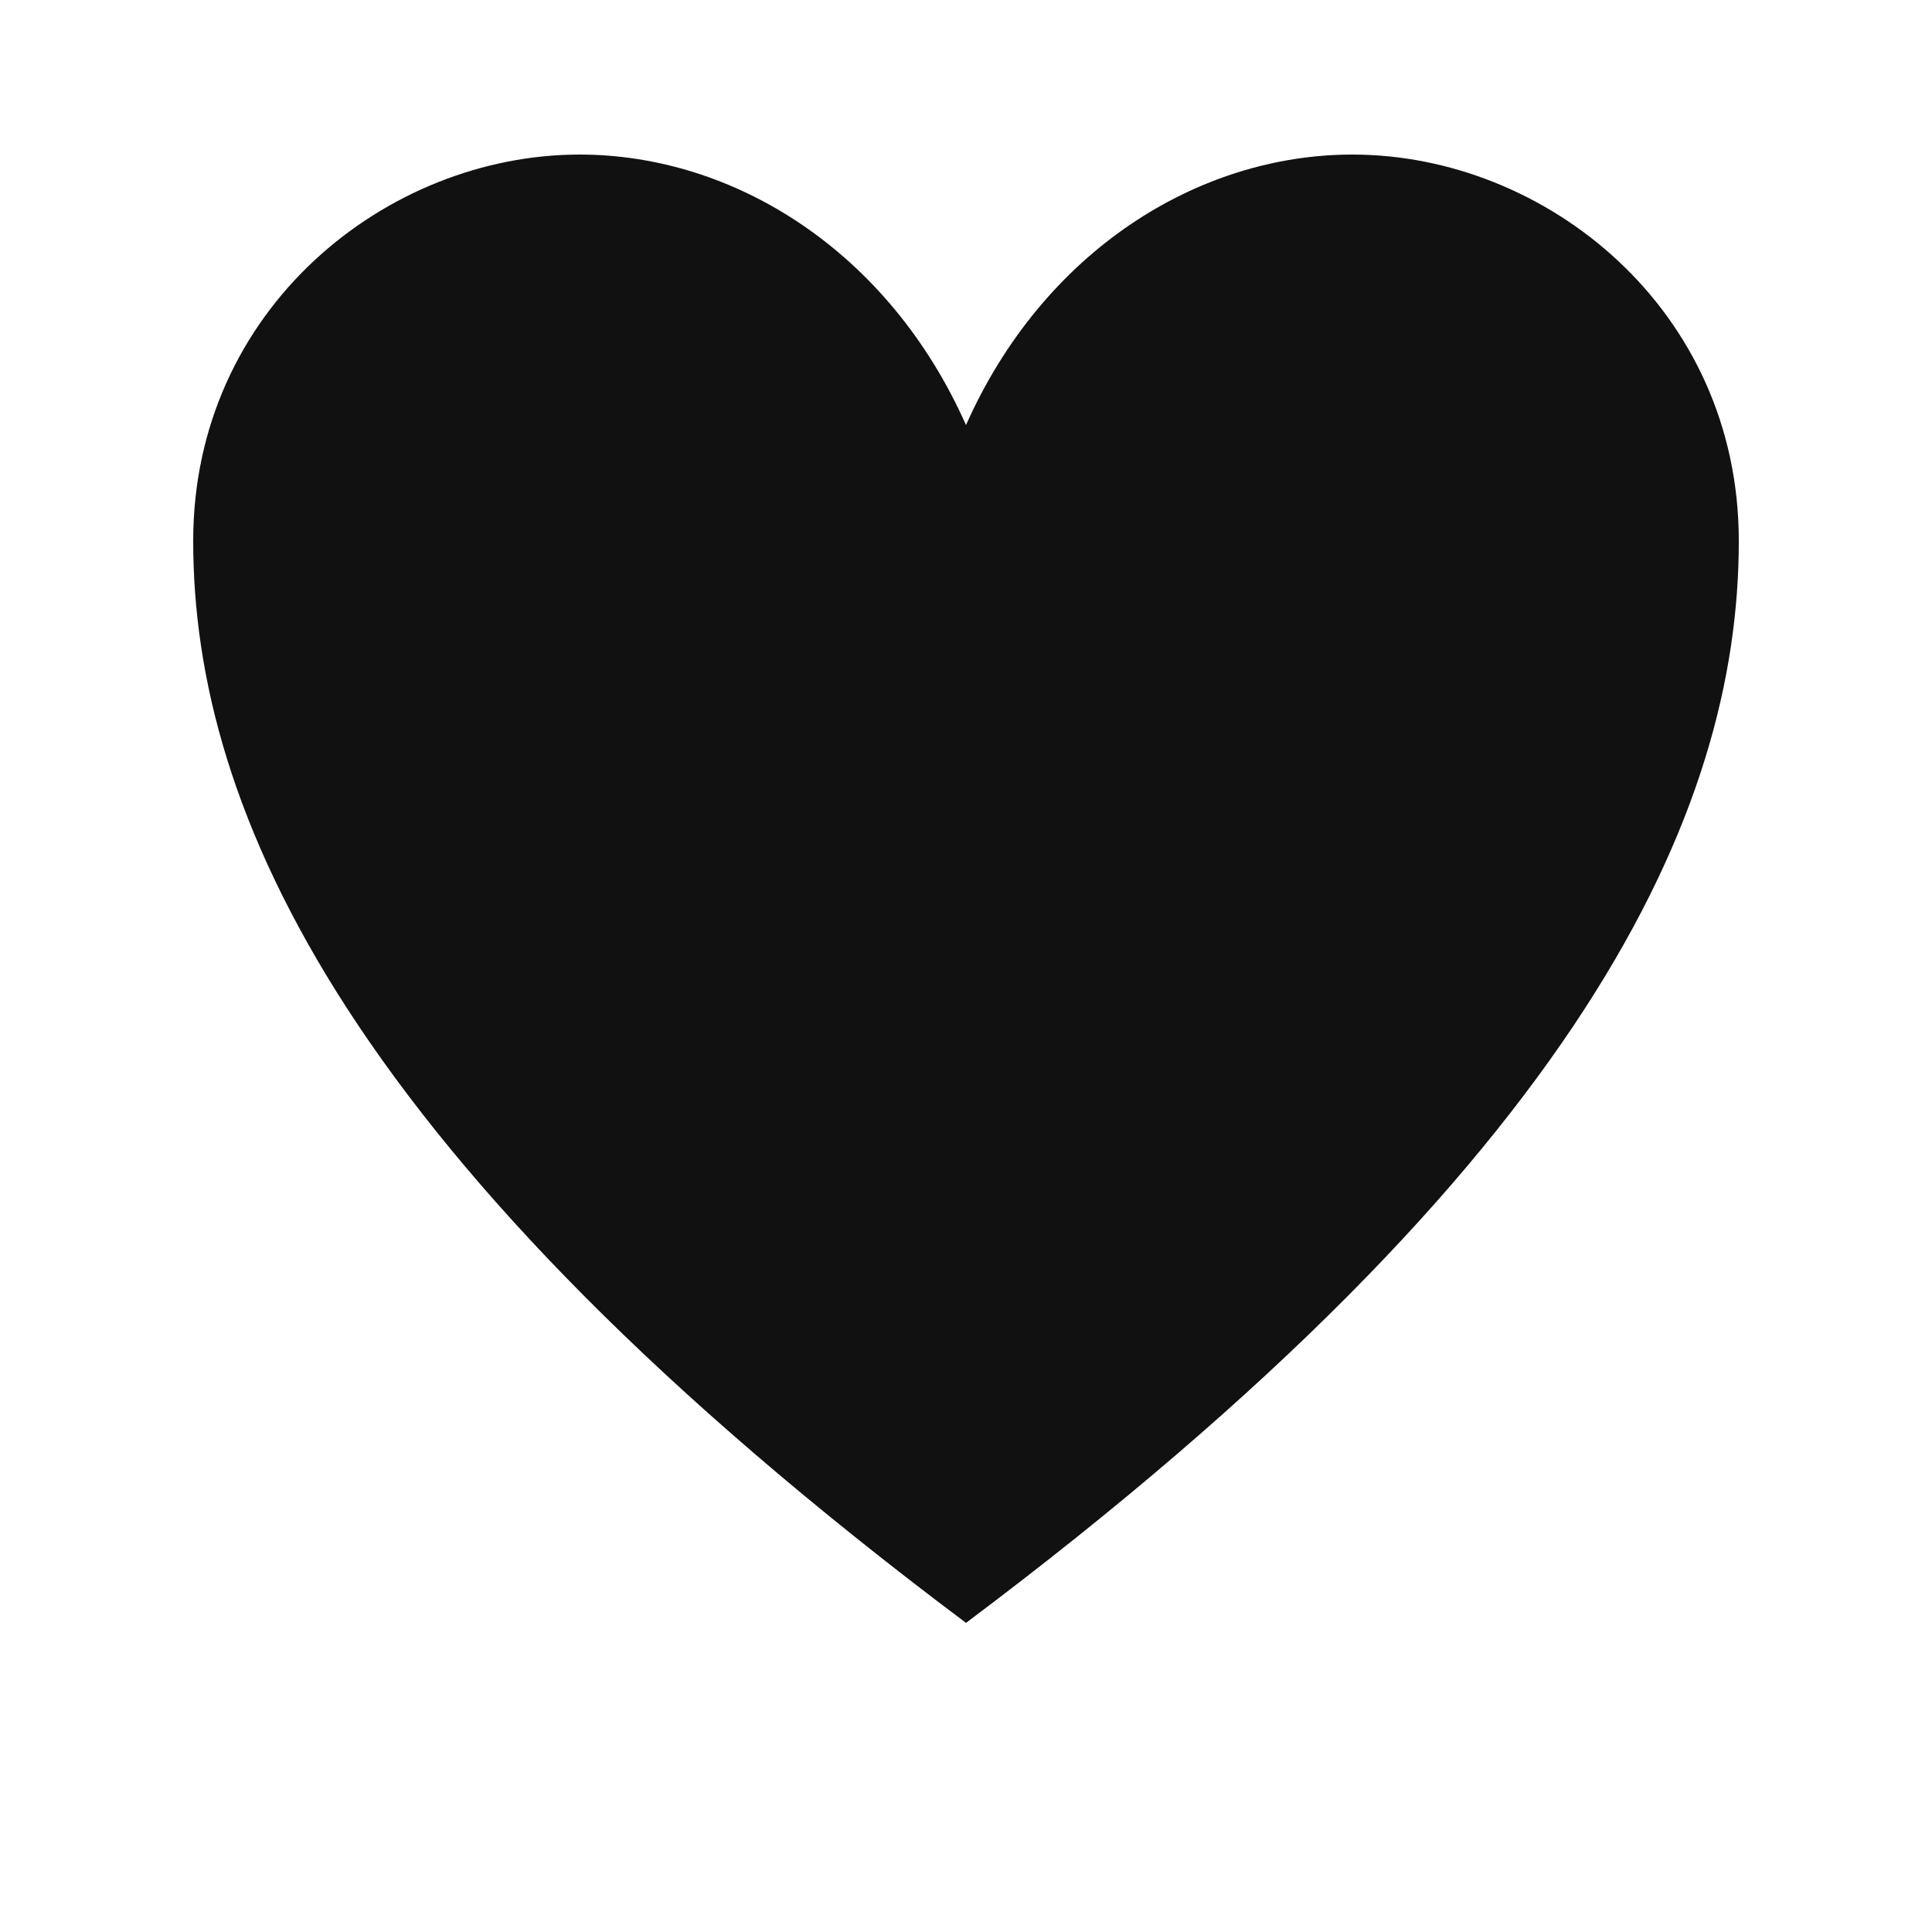
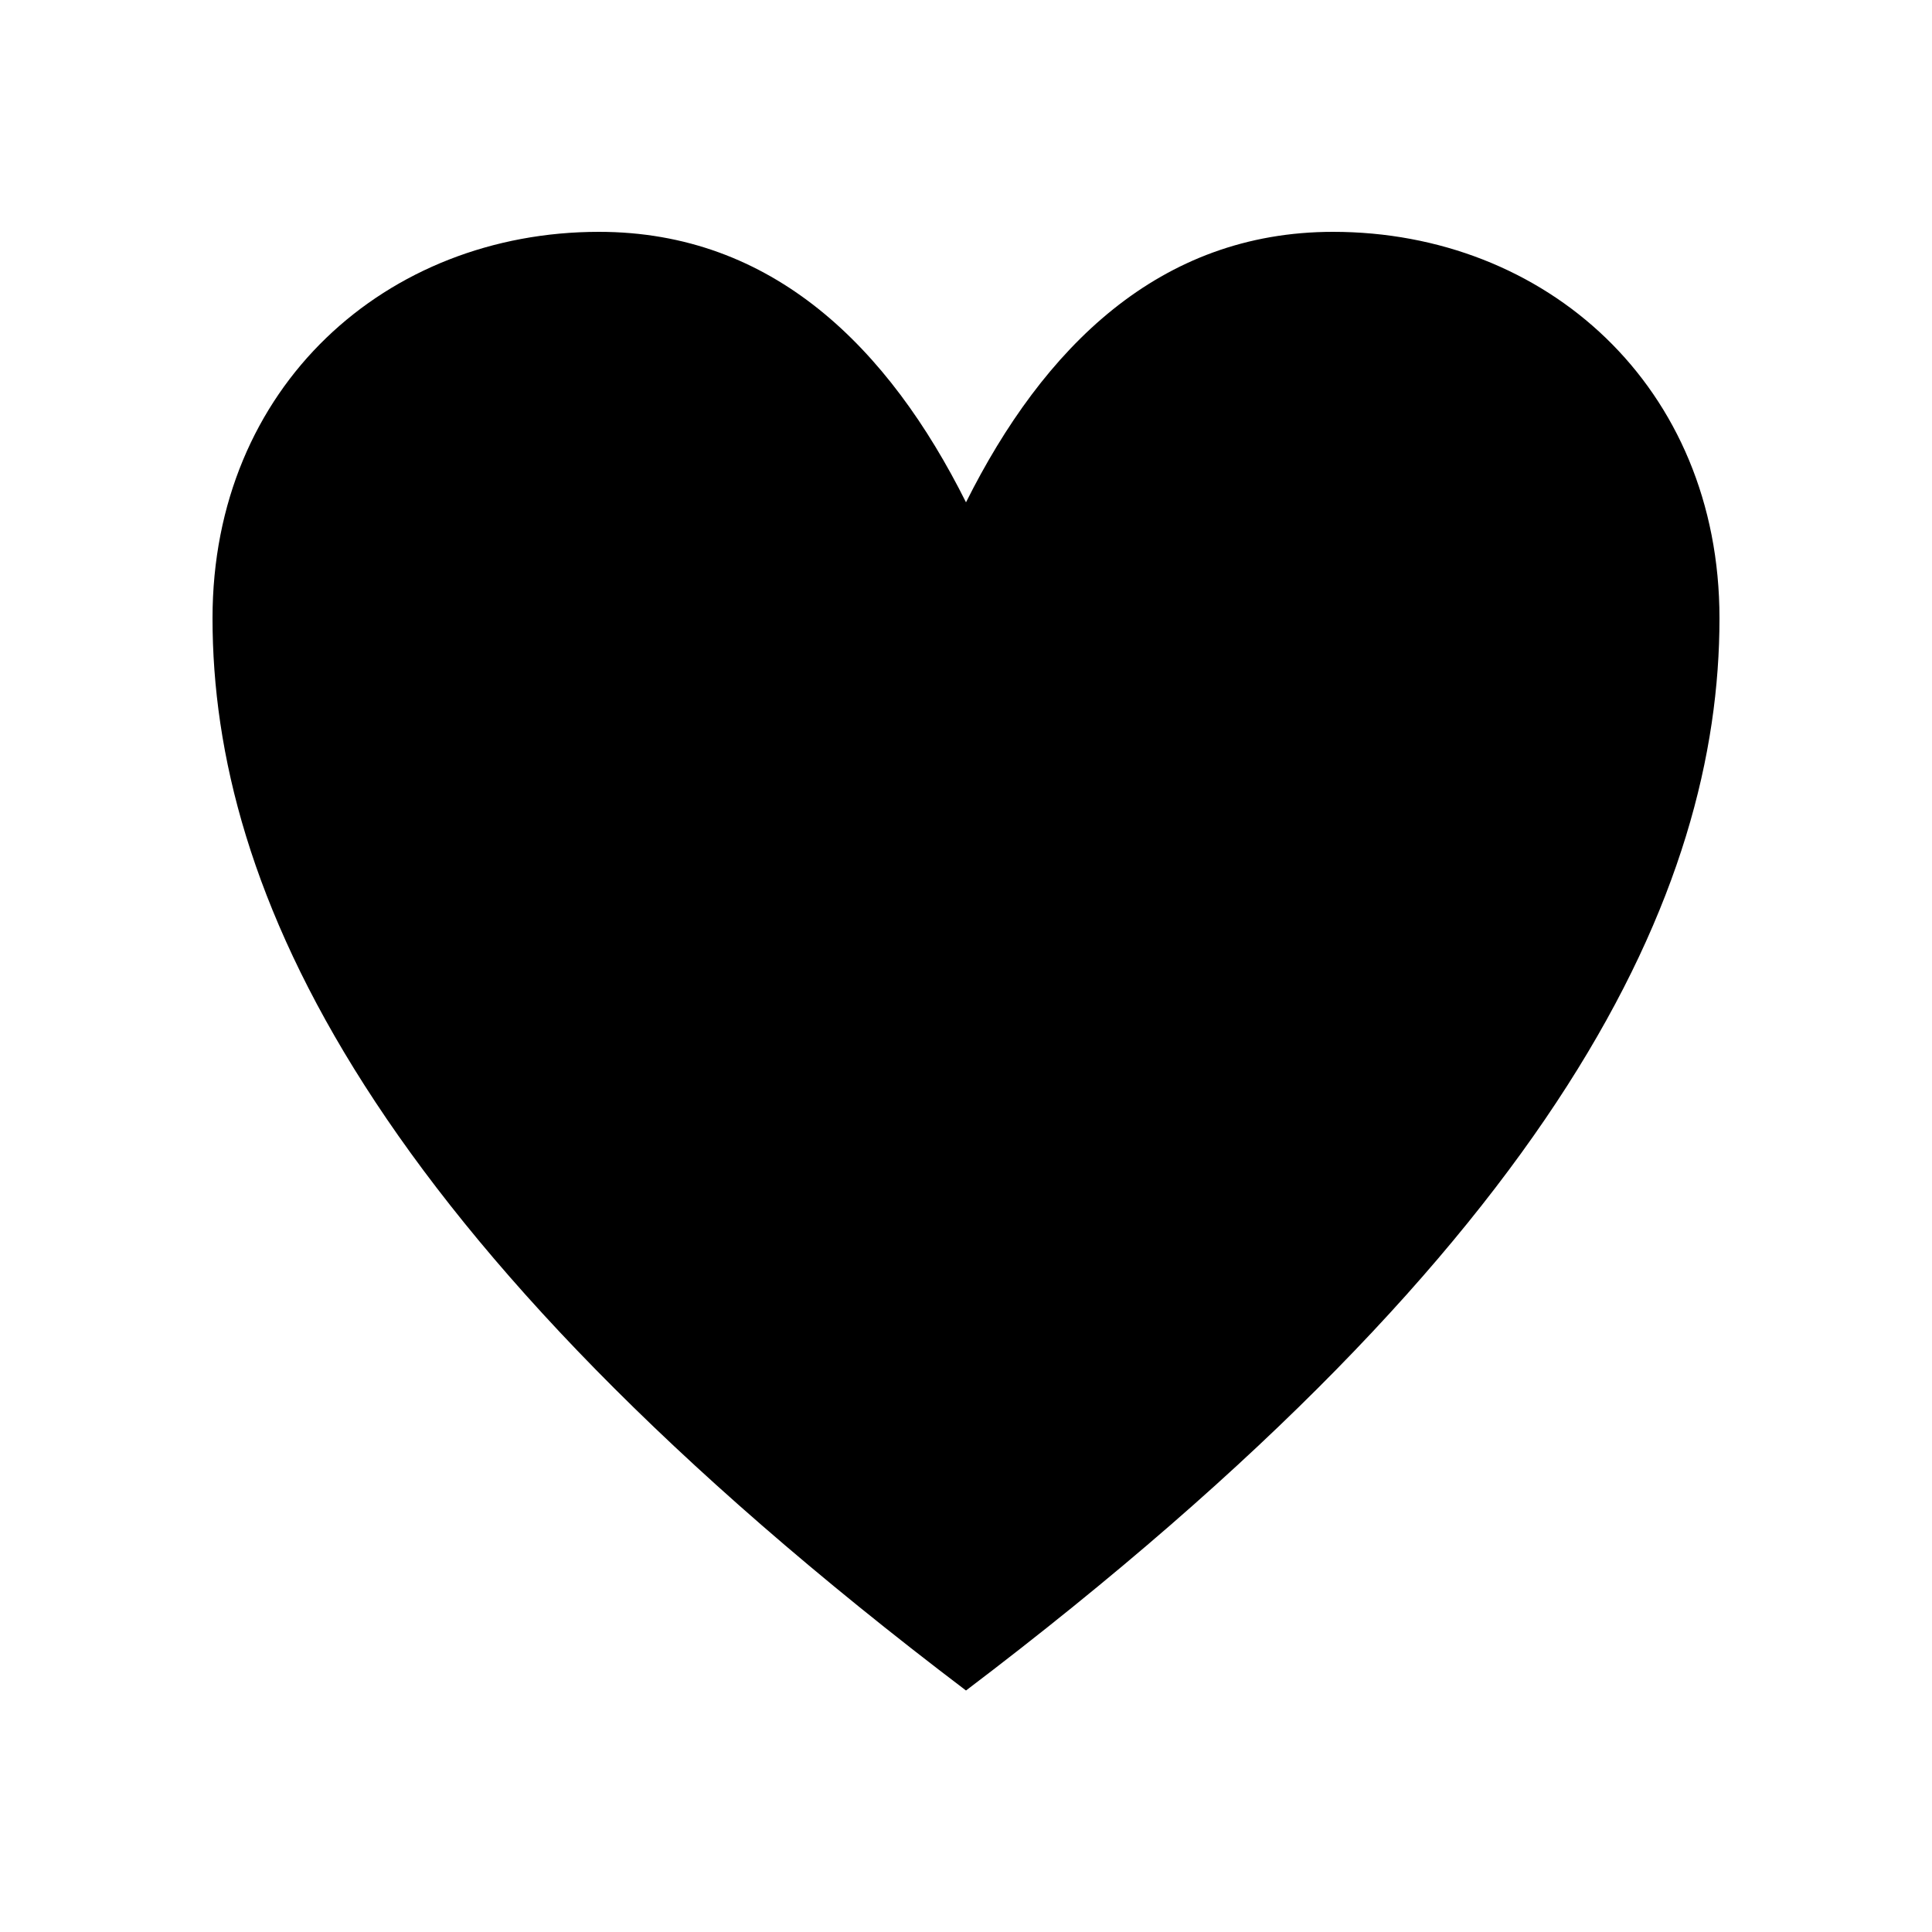
- <svg xmlns="http://www.w3.org/2000/svg" width="100" height="100" viewBox="0 0 100 100">
-   <path d="M50 84 C18 60 10 42 10 28 C10 16 20 8 30 8 C38 8 46 13 50 22 C54 13 62 8 70 8 C80 8 90 16 90 28 C90 42 82 60 50 84 Z" fill="#111" />
+ <svg xmlns="http://www.w3.org/2000/svg" viewBox="0 0 200 200" width="200" height="200">
+   <path d="M100 175 C 38 128 22 92 22 64 C 22 40 40 24 62 24 C 80 24 92 36 100 52 C 108 36 120 24 138 24 C 160 24 178 40 178 64 C 178 92 162 128 100 175 Z" />
</svg>
